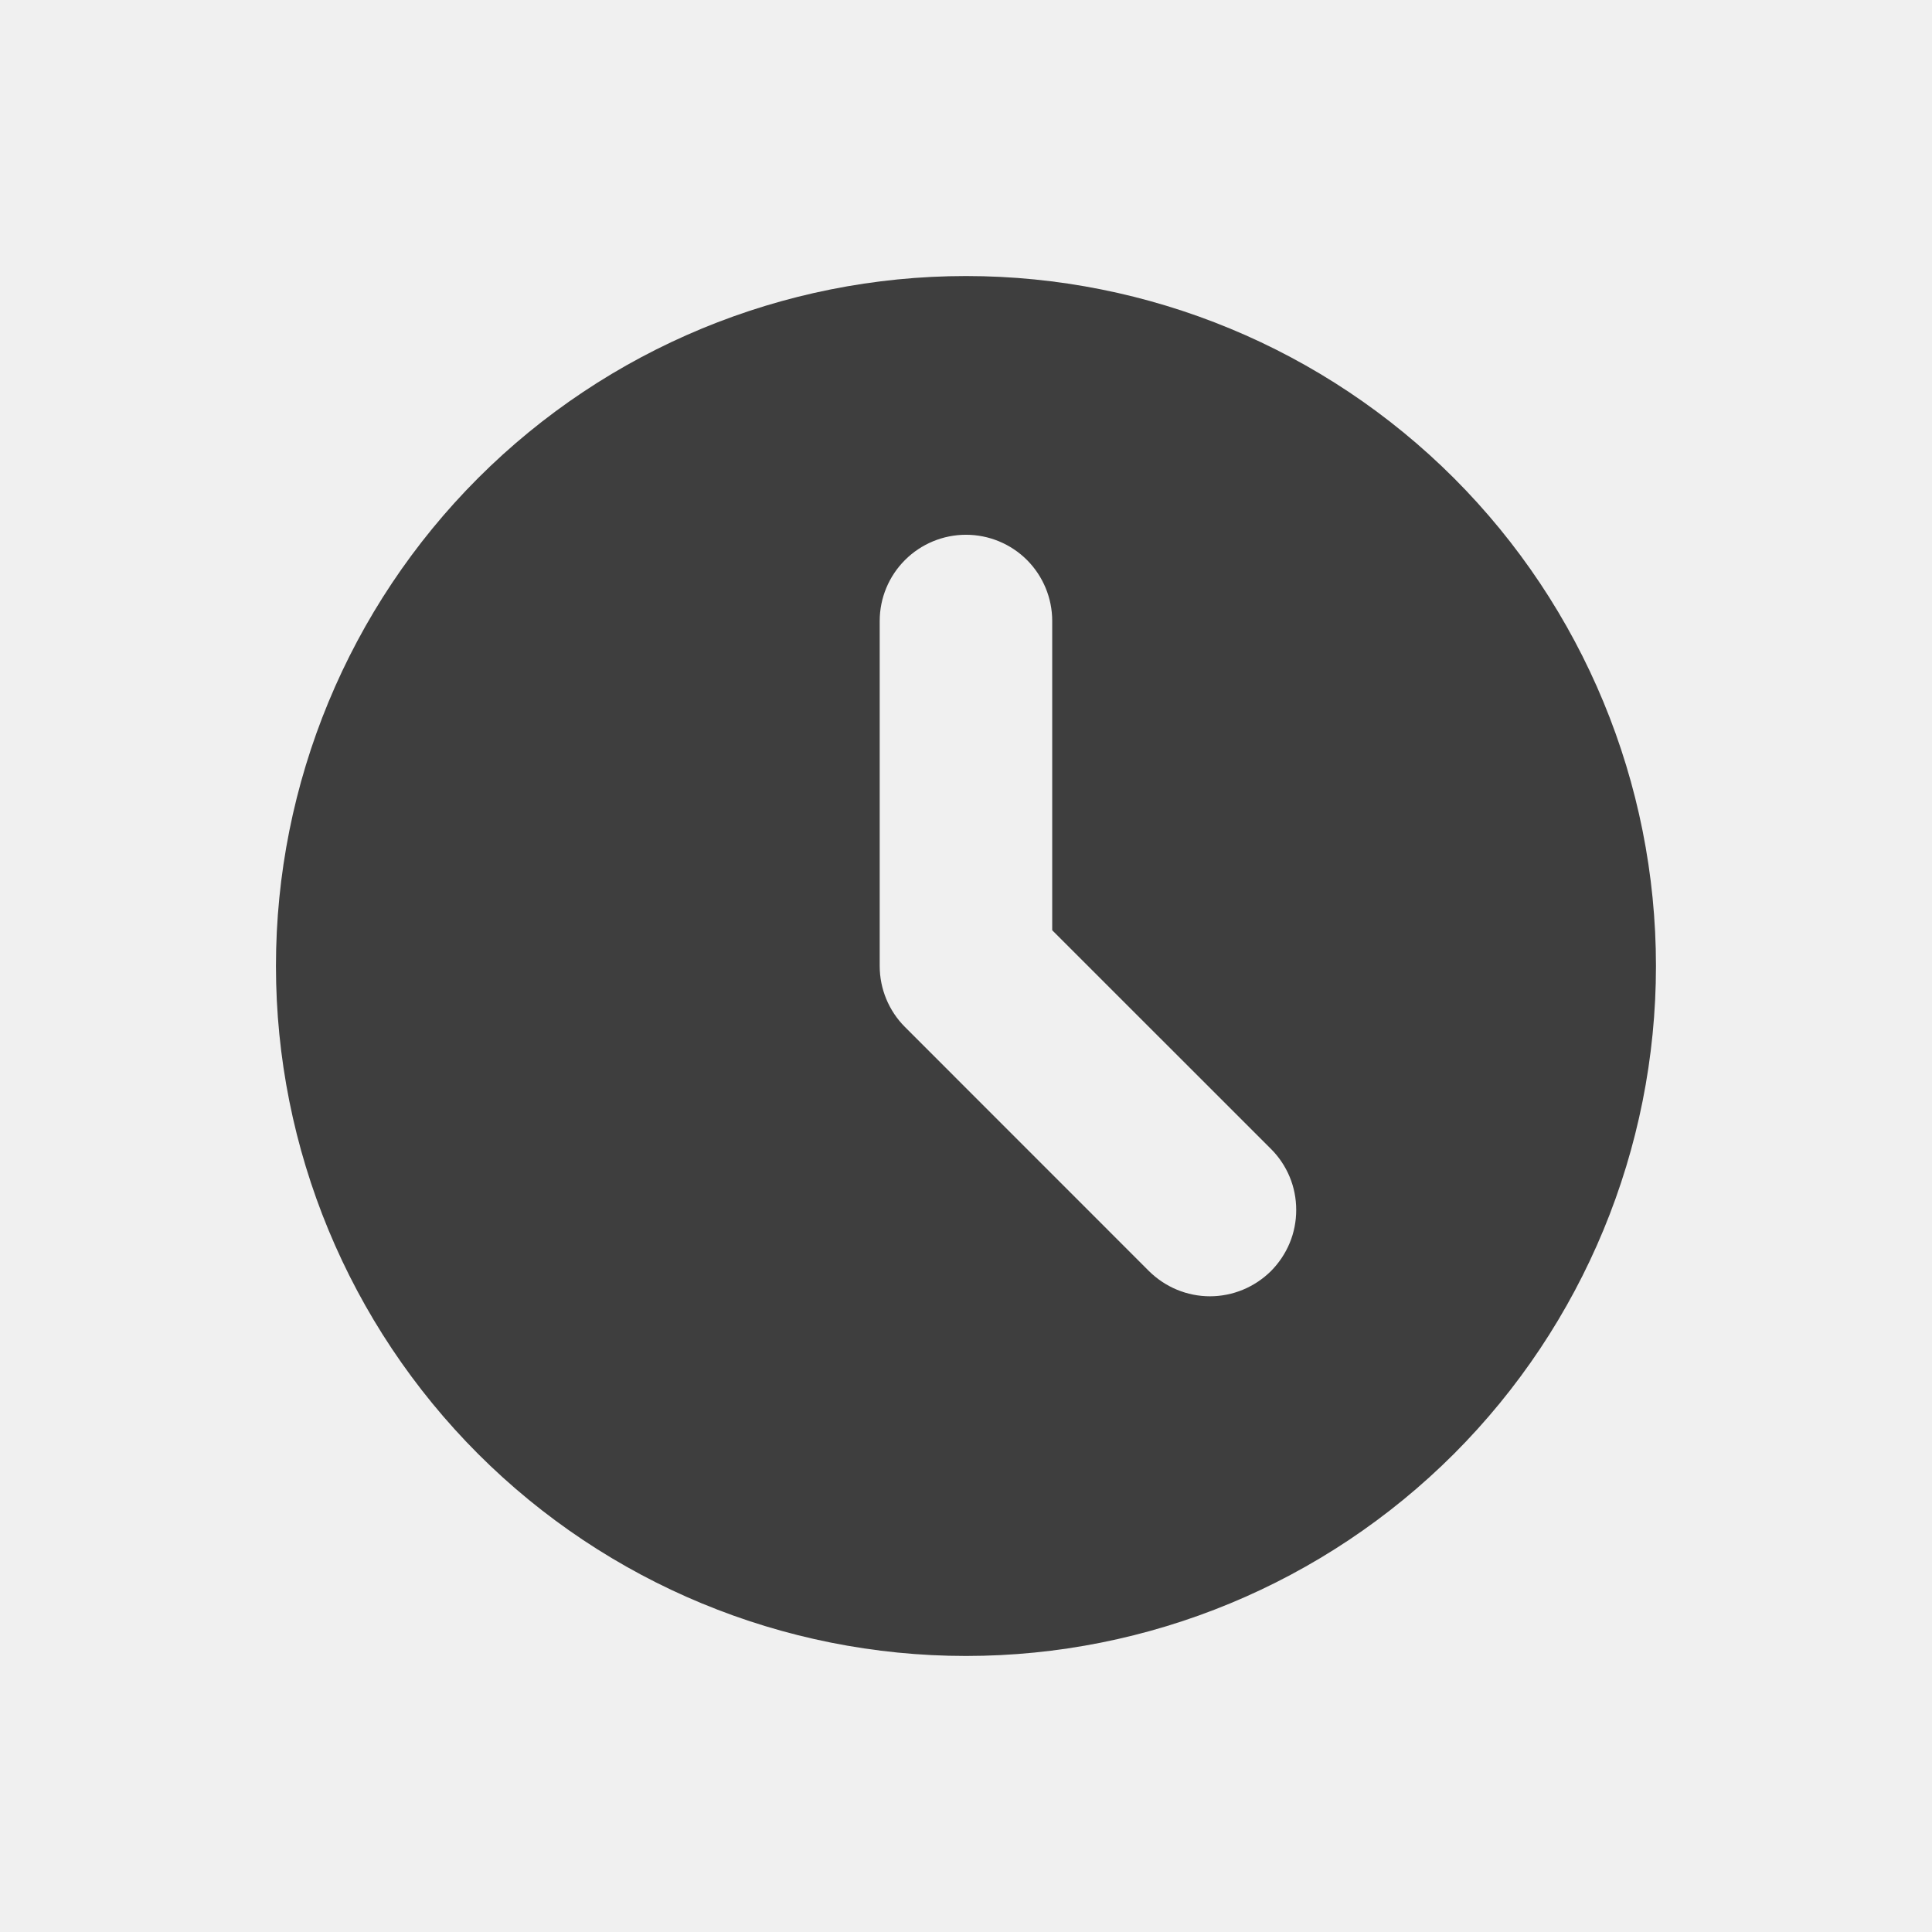
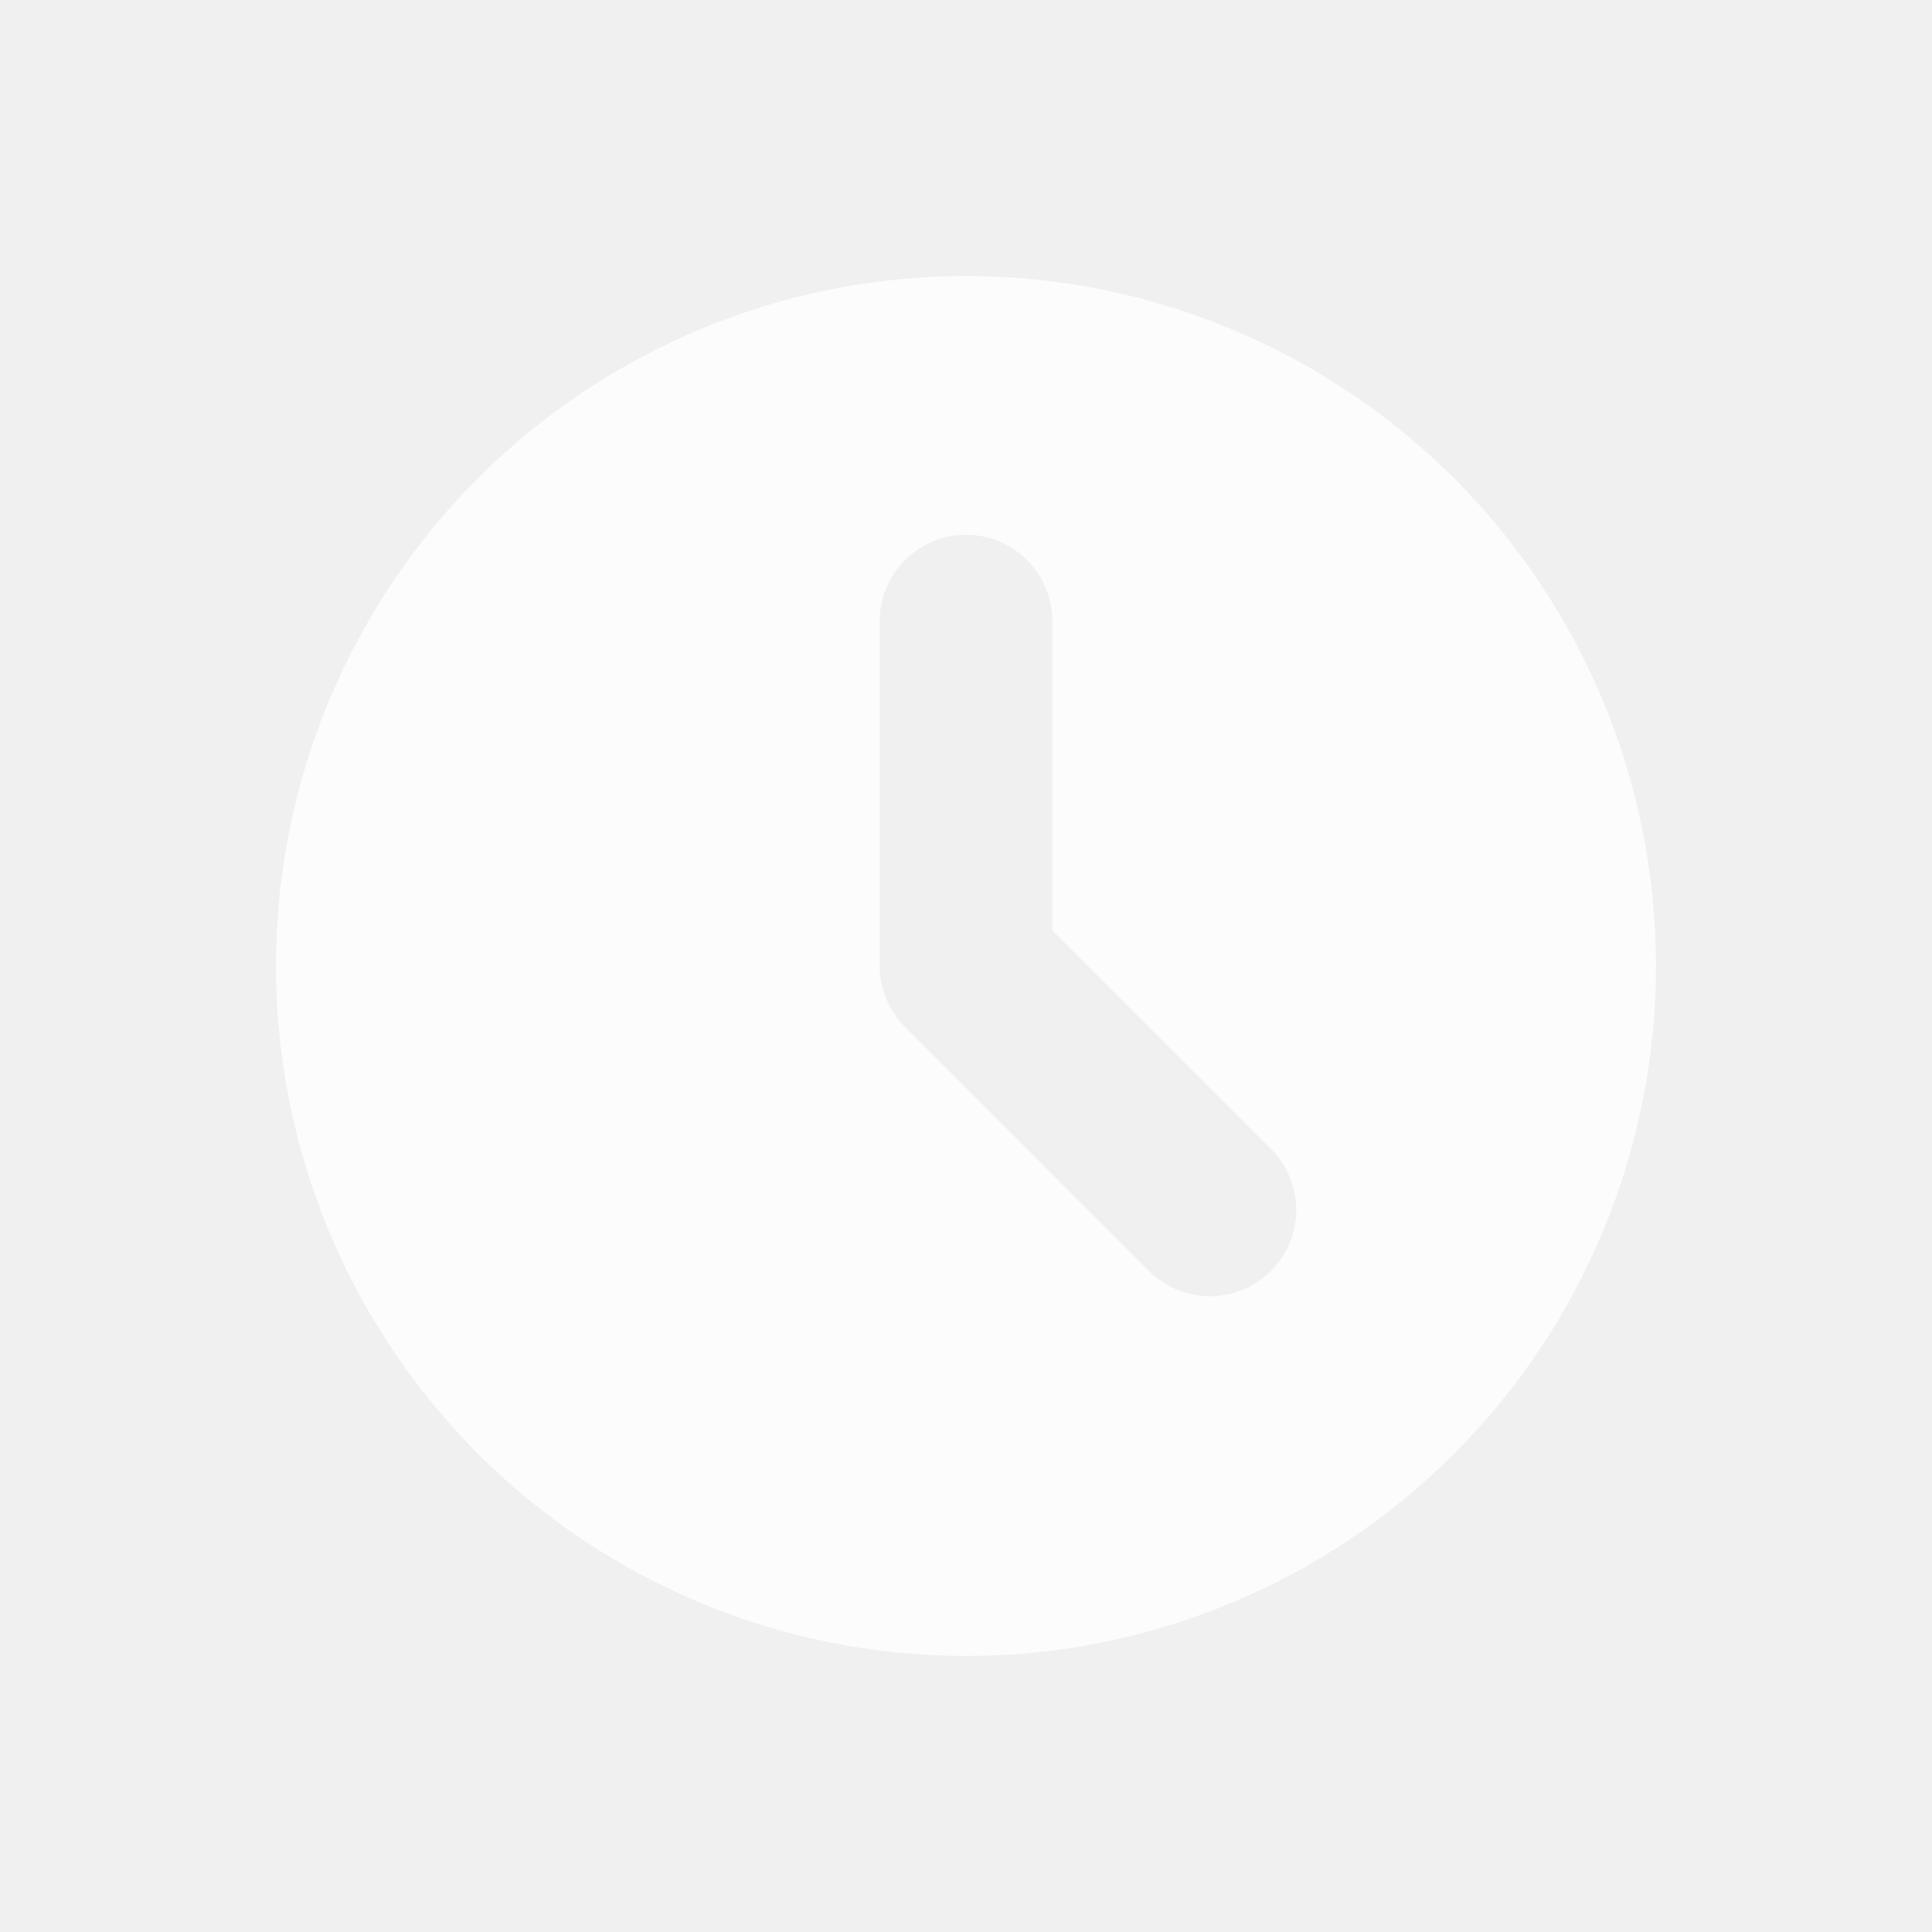
<svg xmlns="http://www.w3.org/2000/svg" width="24" height="24" viewBox="0 0 24 24" fill="none">
  <g opacity="0.8">
-     <path fill-rule="evenodd" clip-rule="evenodd" d="M12 20.571C14.273 20.571 16.453 19.668 18.061 18.061C19.668 16.453 20.571 14.273 20.571 12C20.571 9.727 19.668 7.547 18.061 5.939C16.453 4.332 14.273 3.429 12 3.429C9.727 3.429 7.546 4.332 5.939 5.939C4.332 7.547 3.428 9.727 3.428 12C3.428 14.273 4.332 16.453 5.939 18.061C7.546 19.668 9.727 20.571 12 20.571ZM13.071 7.714C13.071 7.43 12.958 7.158 12.758 6.957C12.557 6.756 12.284 6.643 12 6.643C11.716 6.643 11.443 6.756 11.242 6.957C11.041 7.158 10.928 7.43 10.928 7.714V12C10.928 12.284 11.041 12.557 11.242 12.758L14.272 15.789C14.372 15.888 14.49 15.967 14.62 16.021C14.75 16.075 14.89 16.103 15.03 16.103C15.171 16.103 15.311 16.075 15.441 16.021C15.571 15.967 15.689 15.888 15.789 15.789C15.888 15.689 15.967 15.571 16.021 15.441C16.075 15.311 16.102 15.171 16.102 15.031C16.102 14.89 16.075 14.75 16.021 14.62C15.967 14.49 15.888 14.372 15.789 14.273L13.071 11.556V7.714Z" fill="#121212" />
+     <path fill-rule="evenodd" clip-rule="evenodd" d="M12 20.571C14.273 20.571 16.453 19.668 18.061 18.061C19.668 16.453 20.571 14.273 20.571 12C20.571 9.727 19.668 7.547 18.061 5.939C16.453 4.332 14.273 3.429 12 3.429C9.727 3.429 7.546 4.332 5.939 5.939C4.332 7.547 3.428 9.727 3.428 12C3.428 14.273 4.332 16.453 5.939 18.061C7.546 19.668 9.727 20.571 12 20.571ZM13.071 7.714C13.071 7.43 12.958 7.158 12.758 6.957C12.557 6.756 12.284 6.643 12 6.643C11.716 6.643 11.443 6.756 11.242 6.957C11.041 7.158 10.928 7.43 10.928 7.714V12C10.928 12.284 11.041 12.557 11.242 12.758L14.272 15.789C14.372 15.888 14.49 15.967 14.62 16.021C14.75 16.075 14.89 16.103 15.03 16.103C15.171 16.103 15.311 16.075 15.441 16.021C15.571 15.967 15.689 15.888 15.789 15.789C15.888 15.689 15.967 15.571 16.021 15.441C16.075 15.311 16.102 15.171 16.102 15.031C16.102 14.89 16.075 14.75 16.021 14.62C15.967 14.49 15.888 14.372 15.789 14.273L13.071 11.556V7.714Z" fill="white" />
  </g>
</svg>
